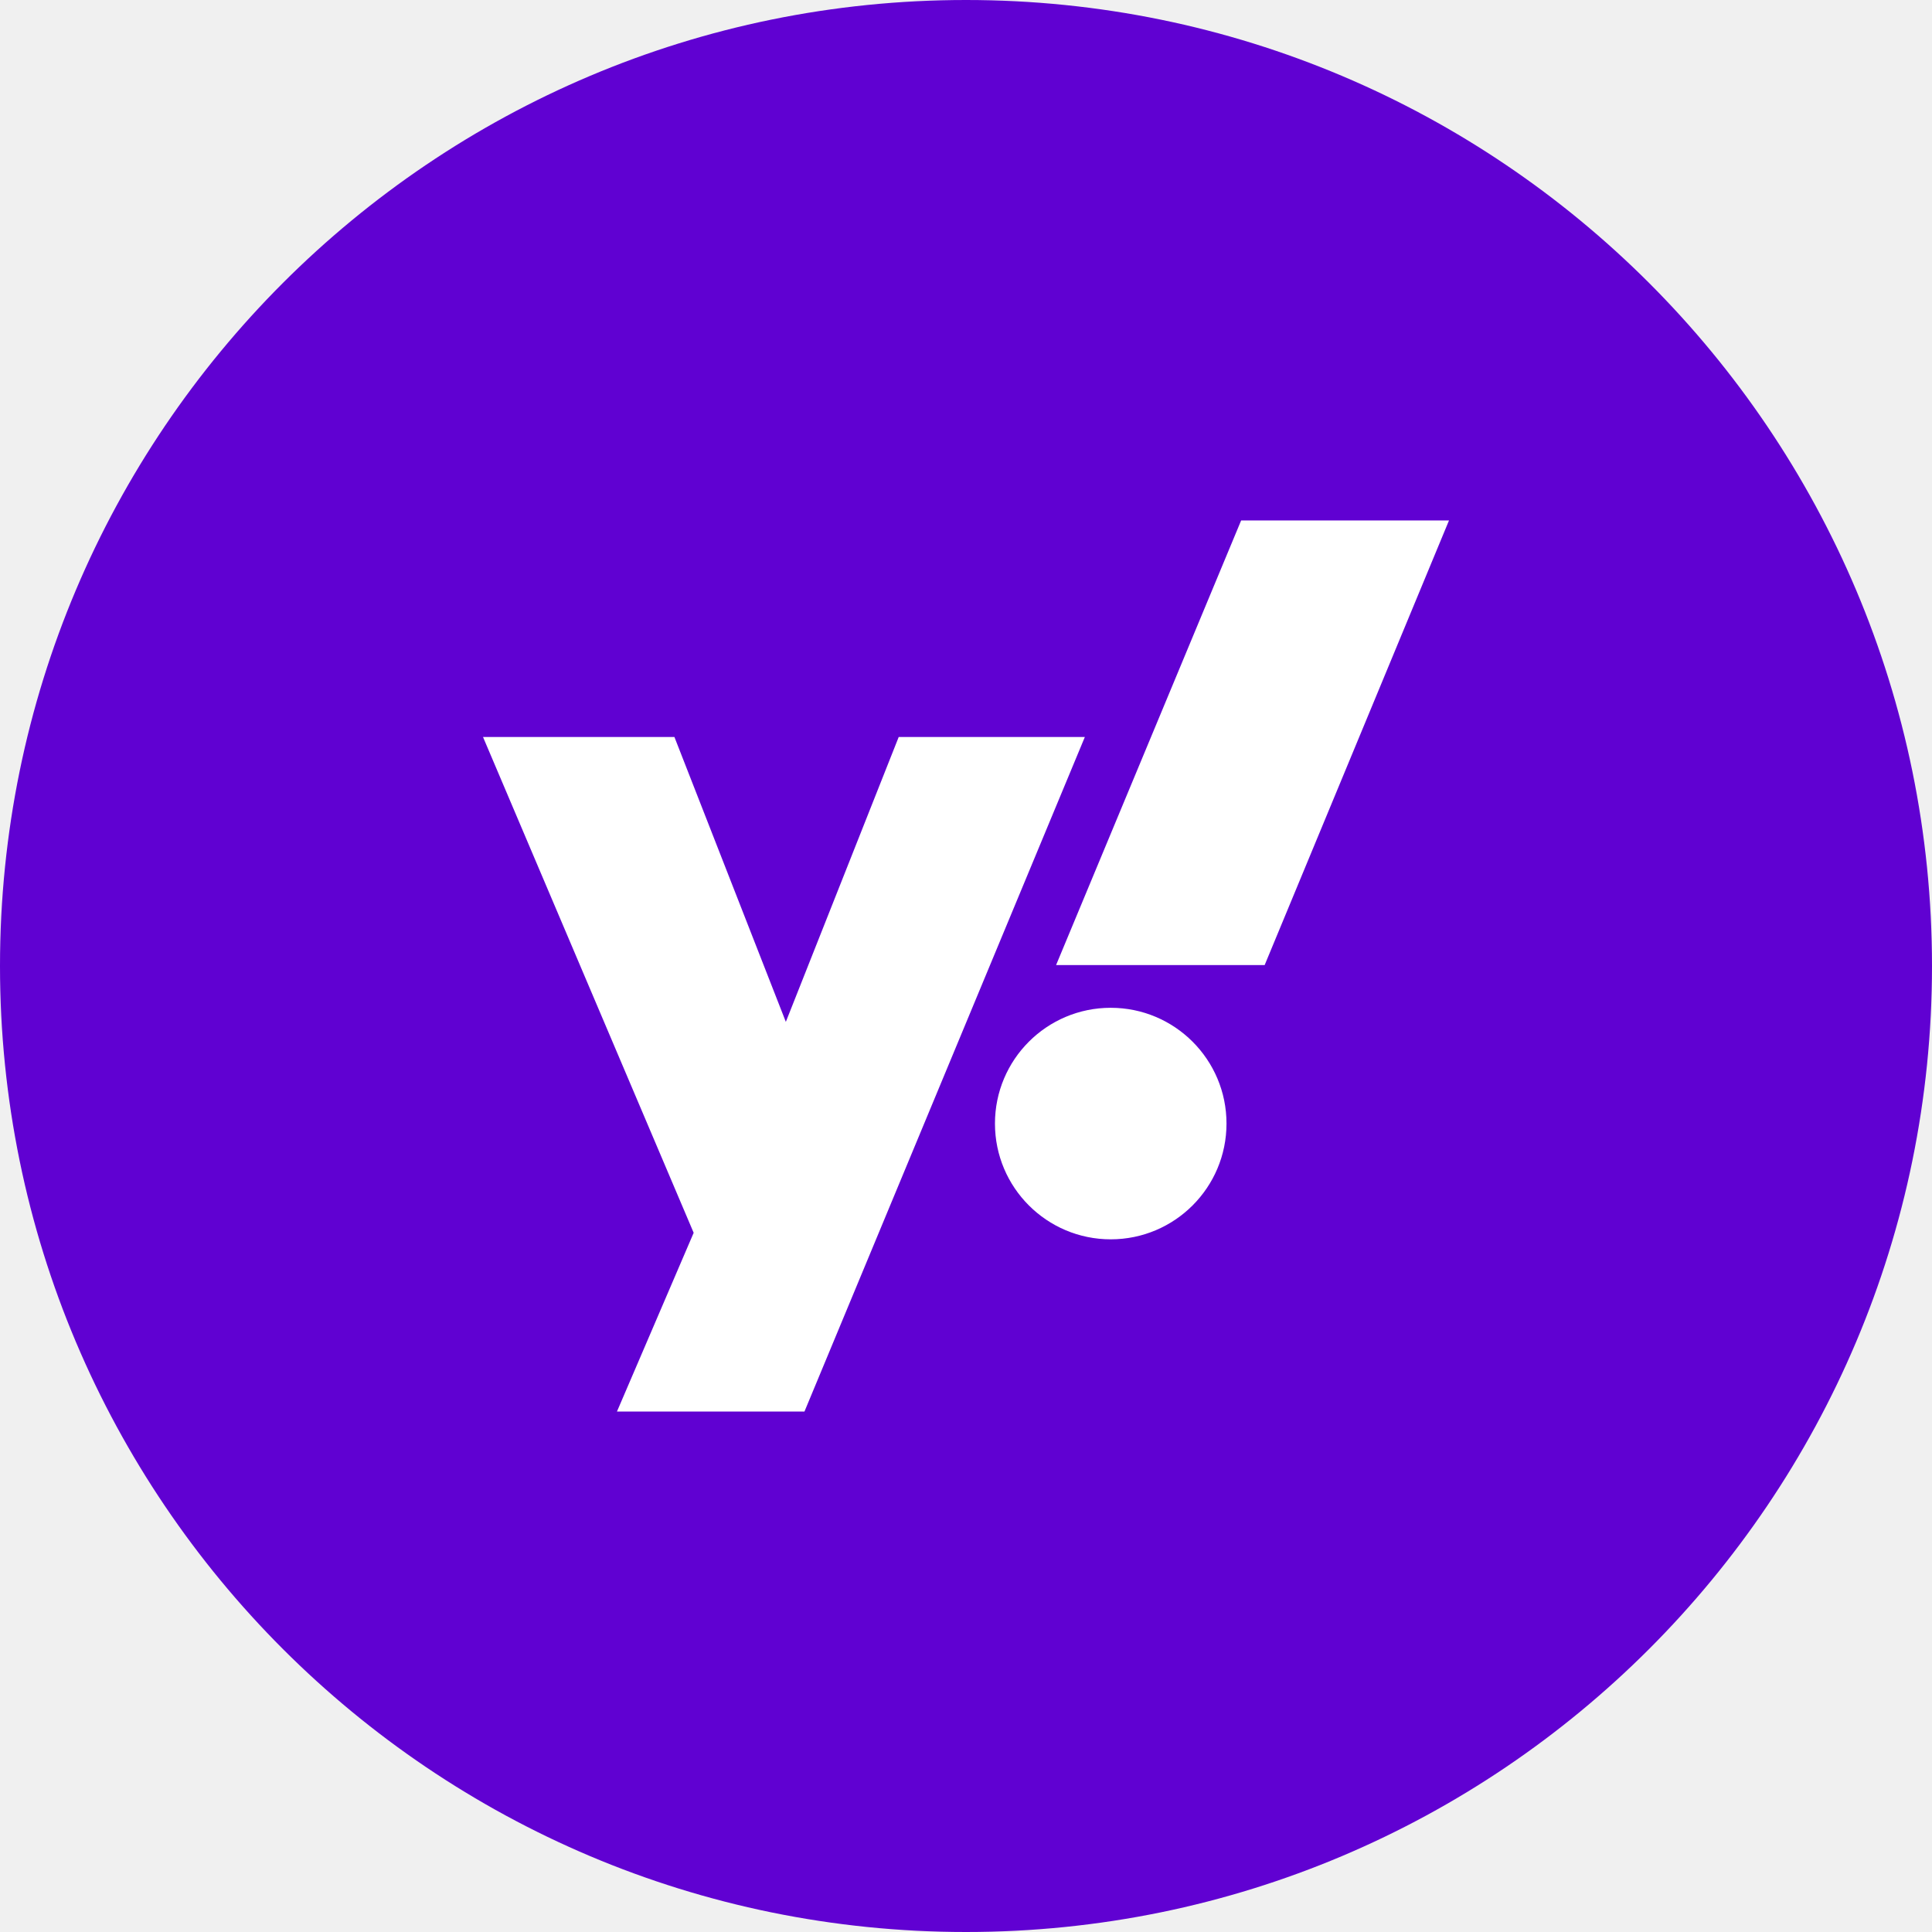
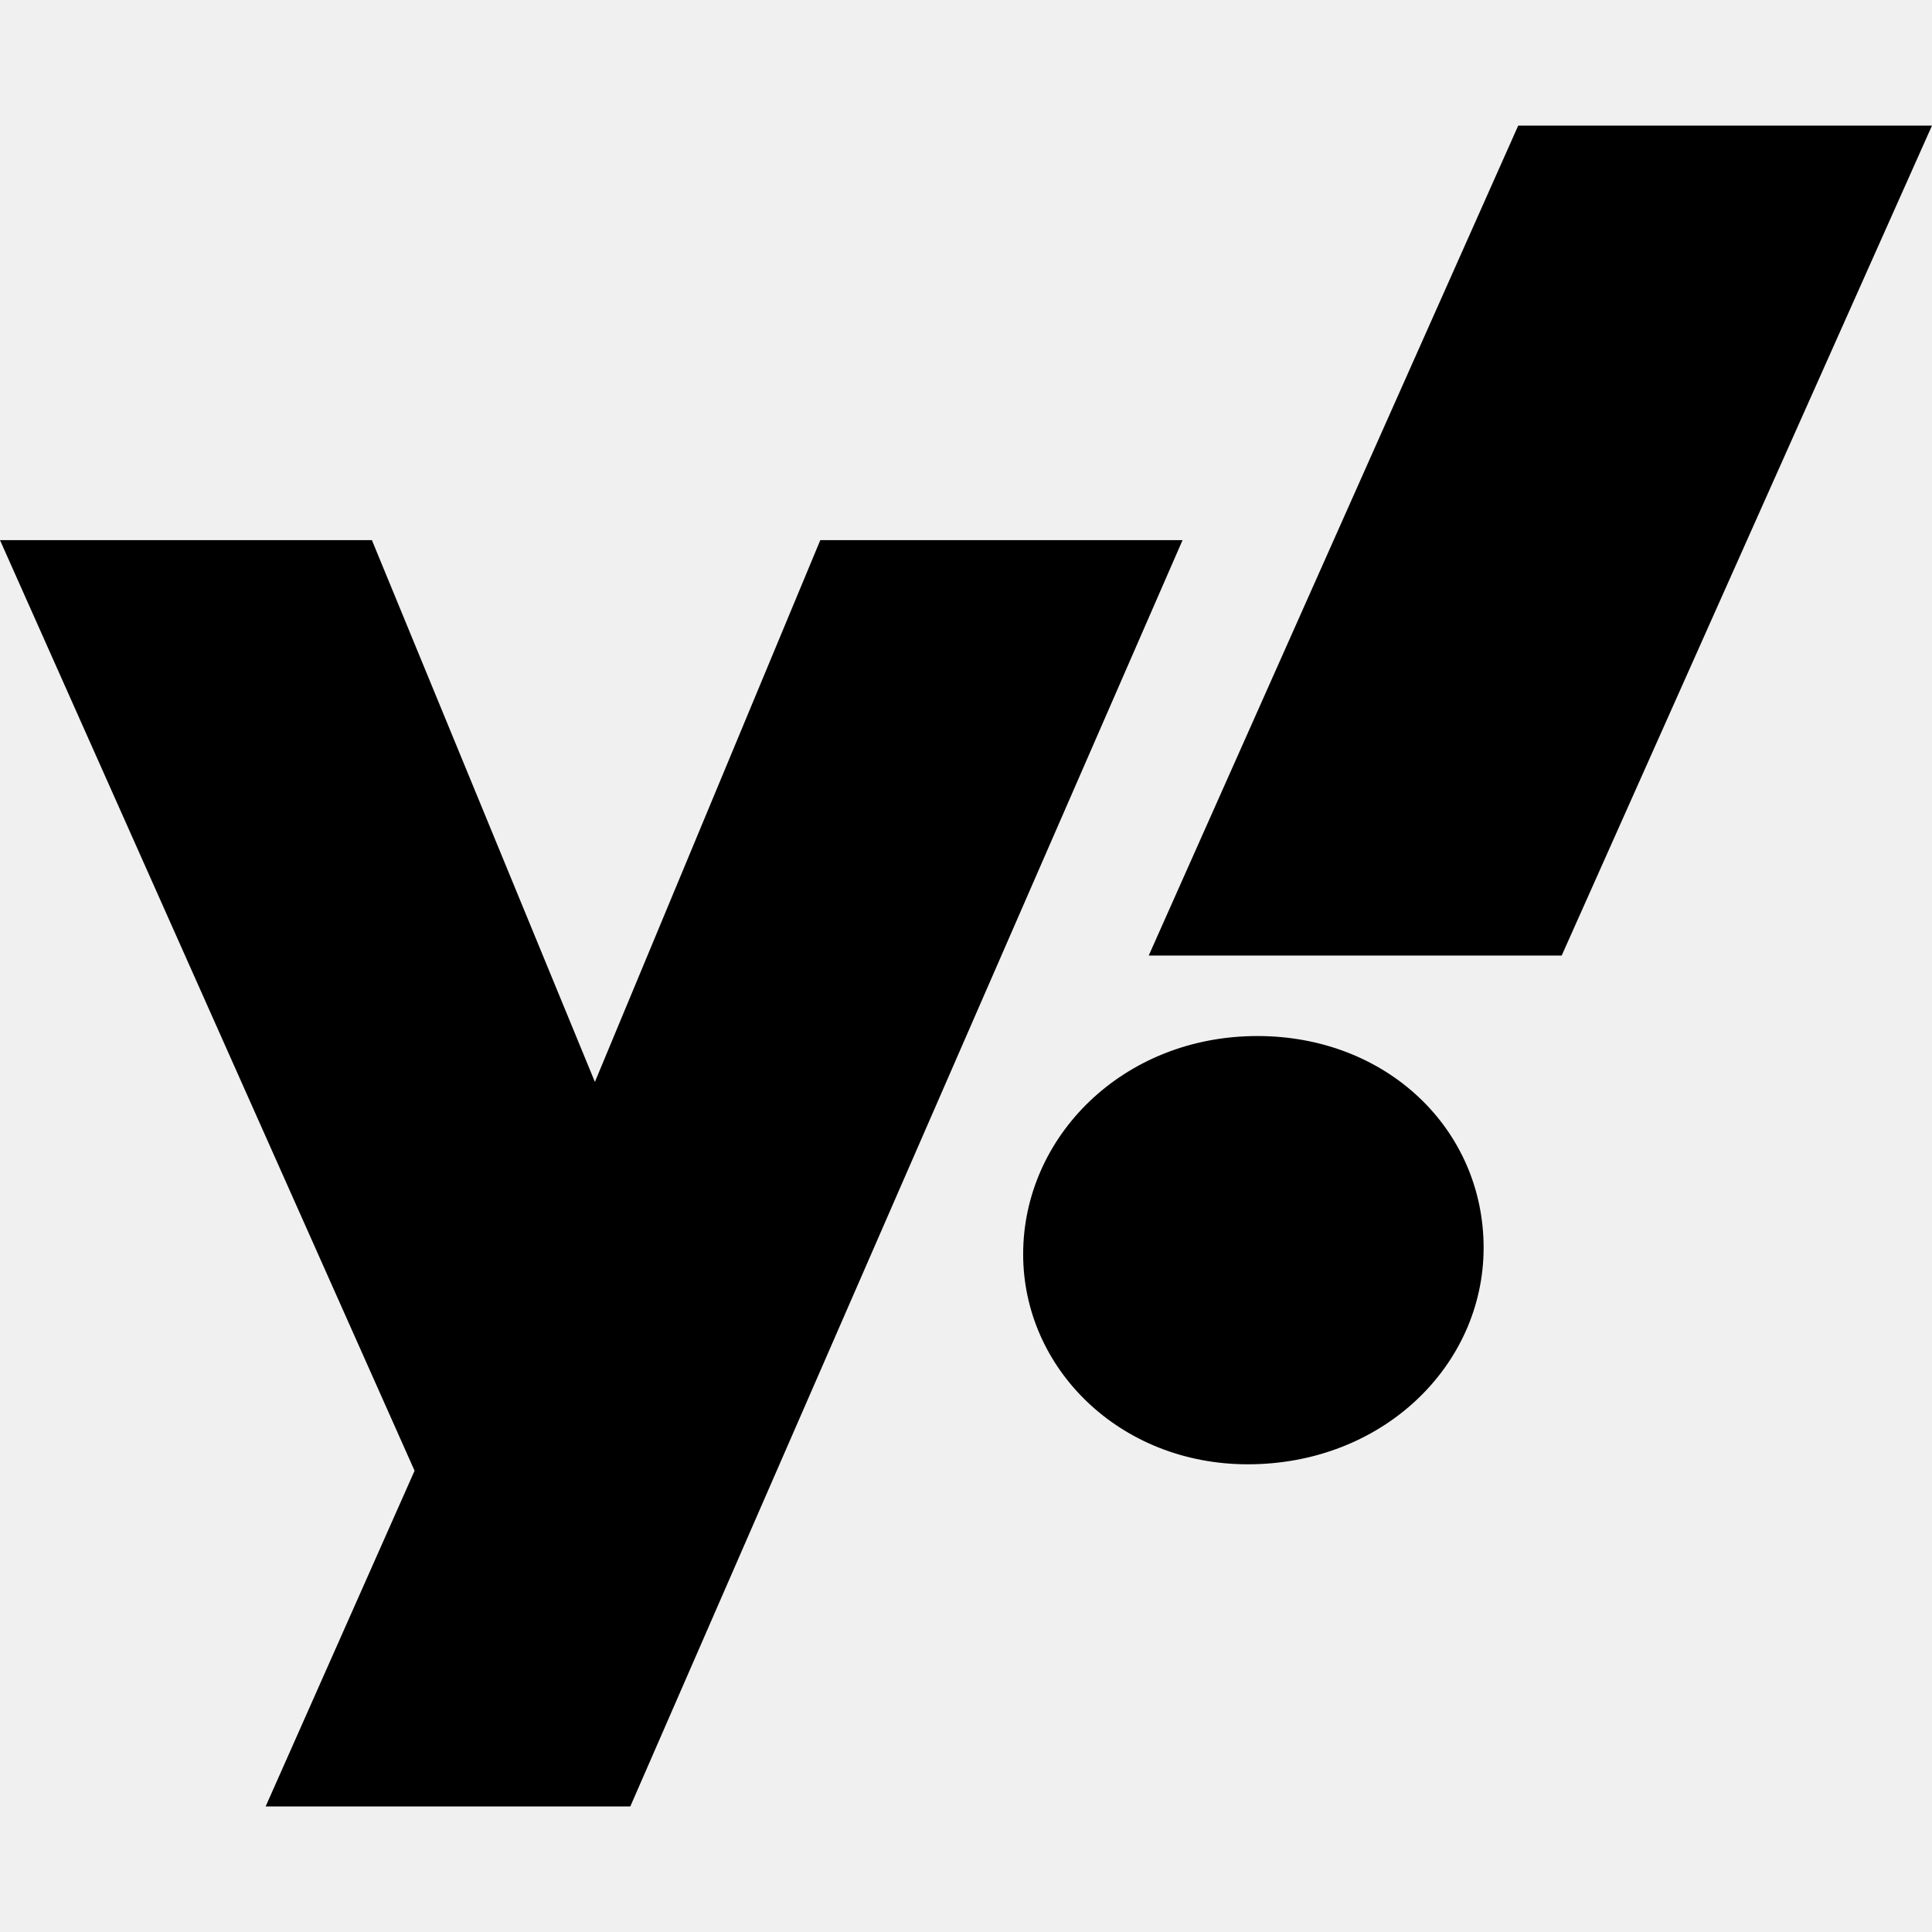
- <svg xmlns="http://www.w3.org/2000/svg" viewBox="0 0 1024 1024">
-   <circle cx="512" cy="512" r="512" style="fill:#6001d2" />
-   <path d="M256 390.61h101.45l59.06 151 59.83-151H575L426.38 748.15H327l40.66-94.74Zm332.7 143.54a61.36 61.36 0 1 0 61.37 61.35 61.36 61.36 0 0 0-61.37-61.35M768 275.85H657.83l-98.09 235.67h110.55Z" style="fill:#fff" />
+ <svg xmlns="http://www.w3.org/2000/svg" viewBox="0 0 24 24">
+   <path d="m18.86 1.56-4.59 10.31h5.13L24 1.56h-5.14M0 6.71l5.15 11.56-1.85 4.17h4.53l6.86-15.73h-4.5l-2.8 6.73-2.77-6.73H0m15.62 6.16c-1.67 0-2.91 1.25-2.91 2.71 0 1.42 1.2 2.61 2.79 2.61 1.68 0 2.93-1.23 2.93-2.69 0-1.47-1.2-2.63-2.81-2.63Z" />
</svg>
